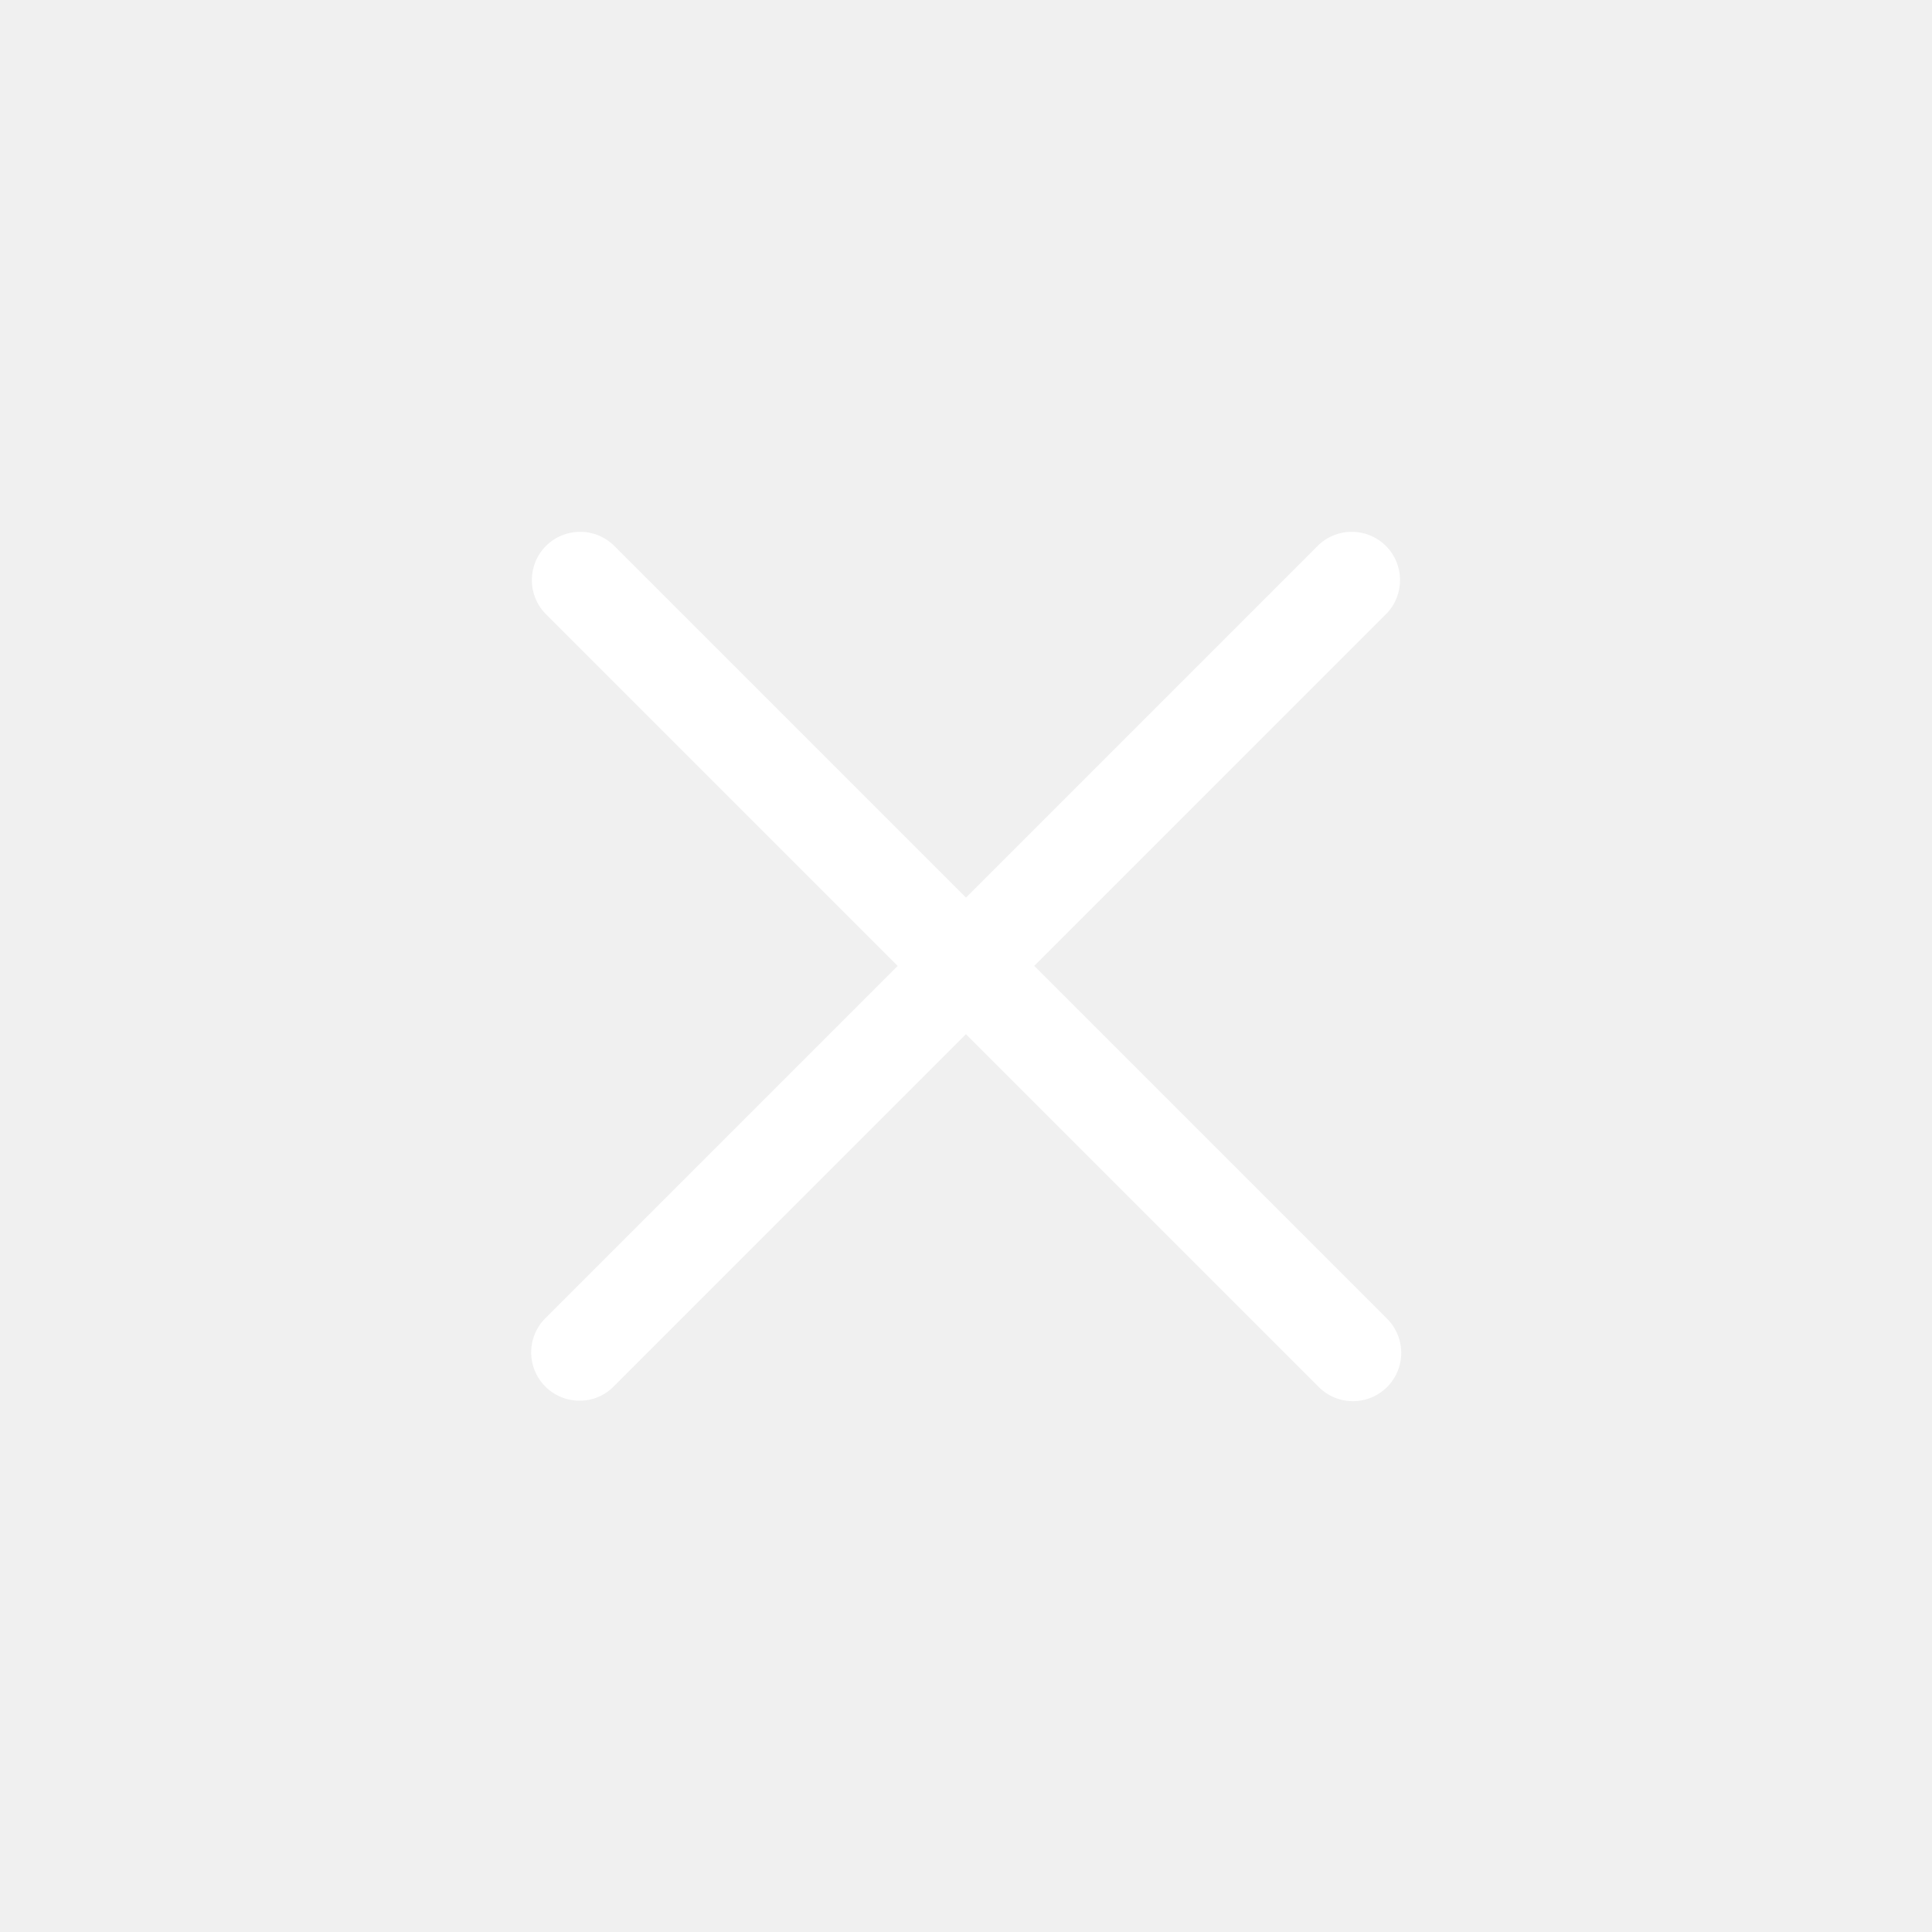
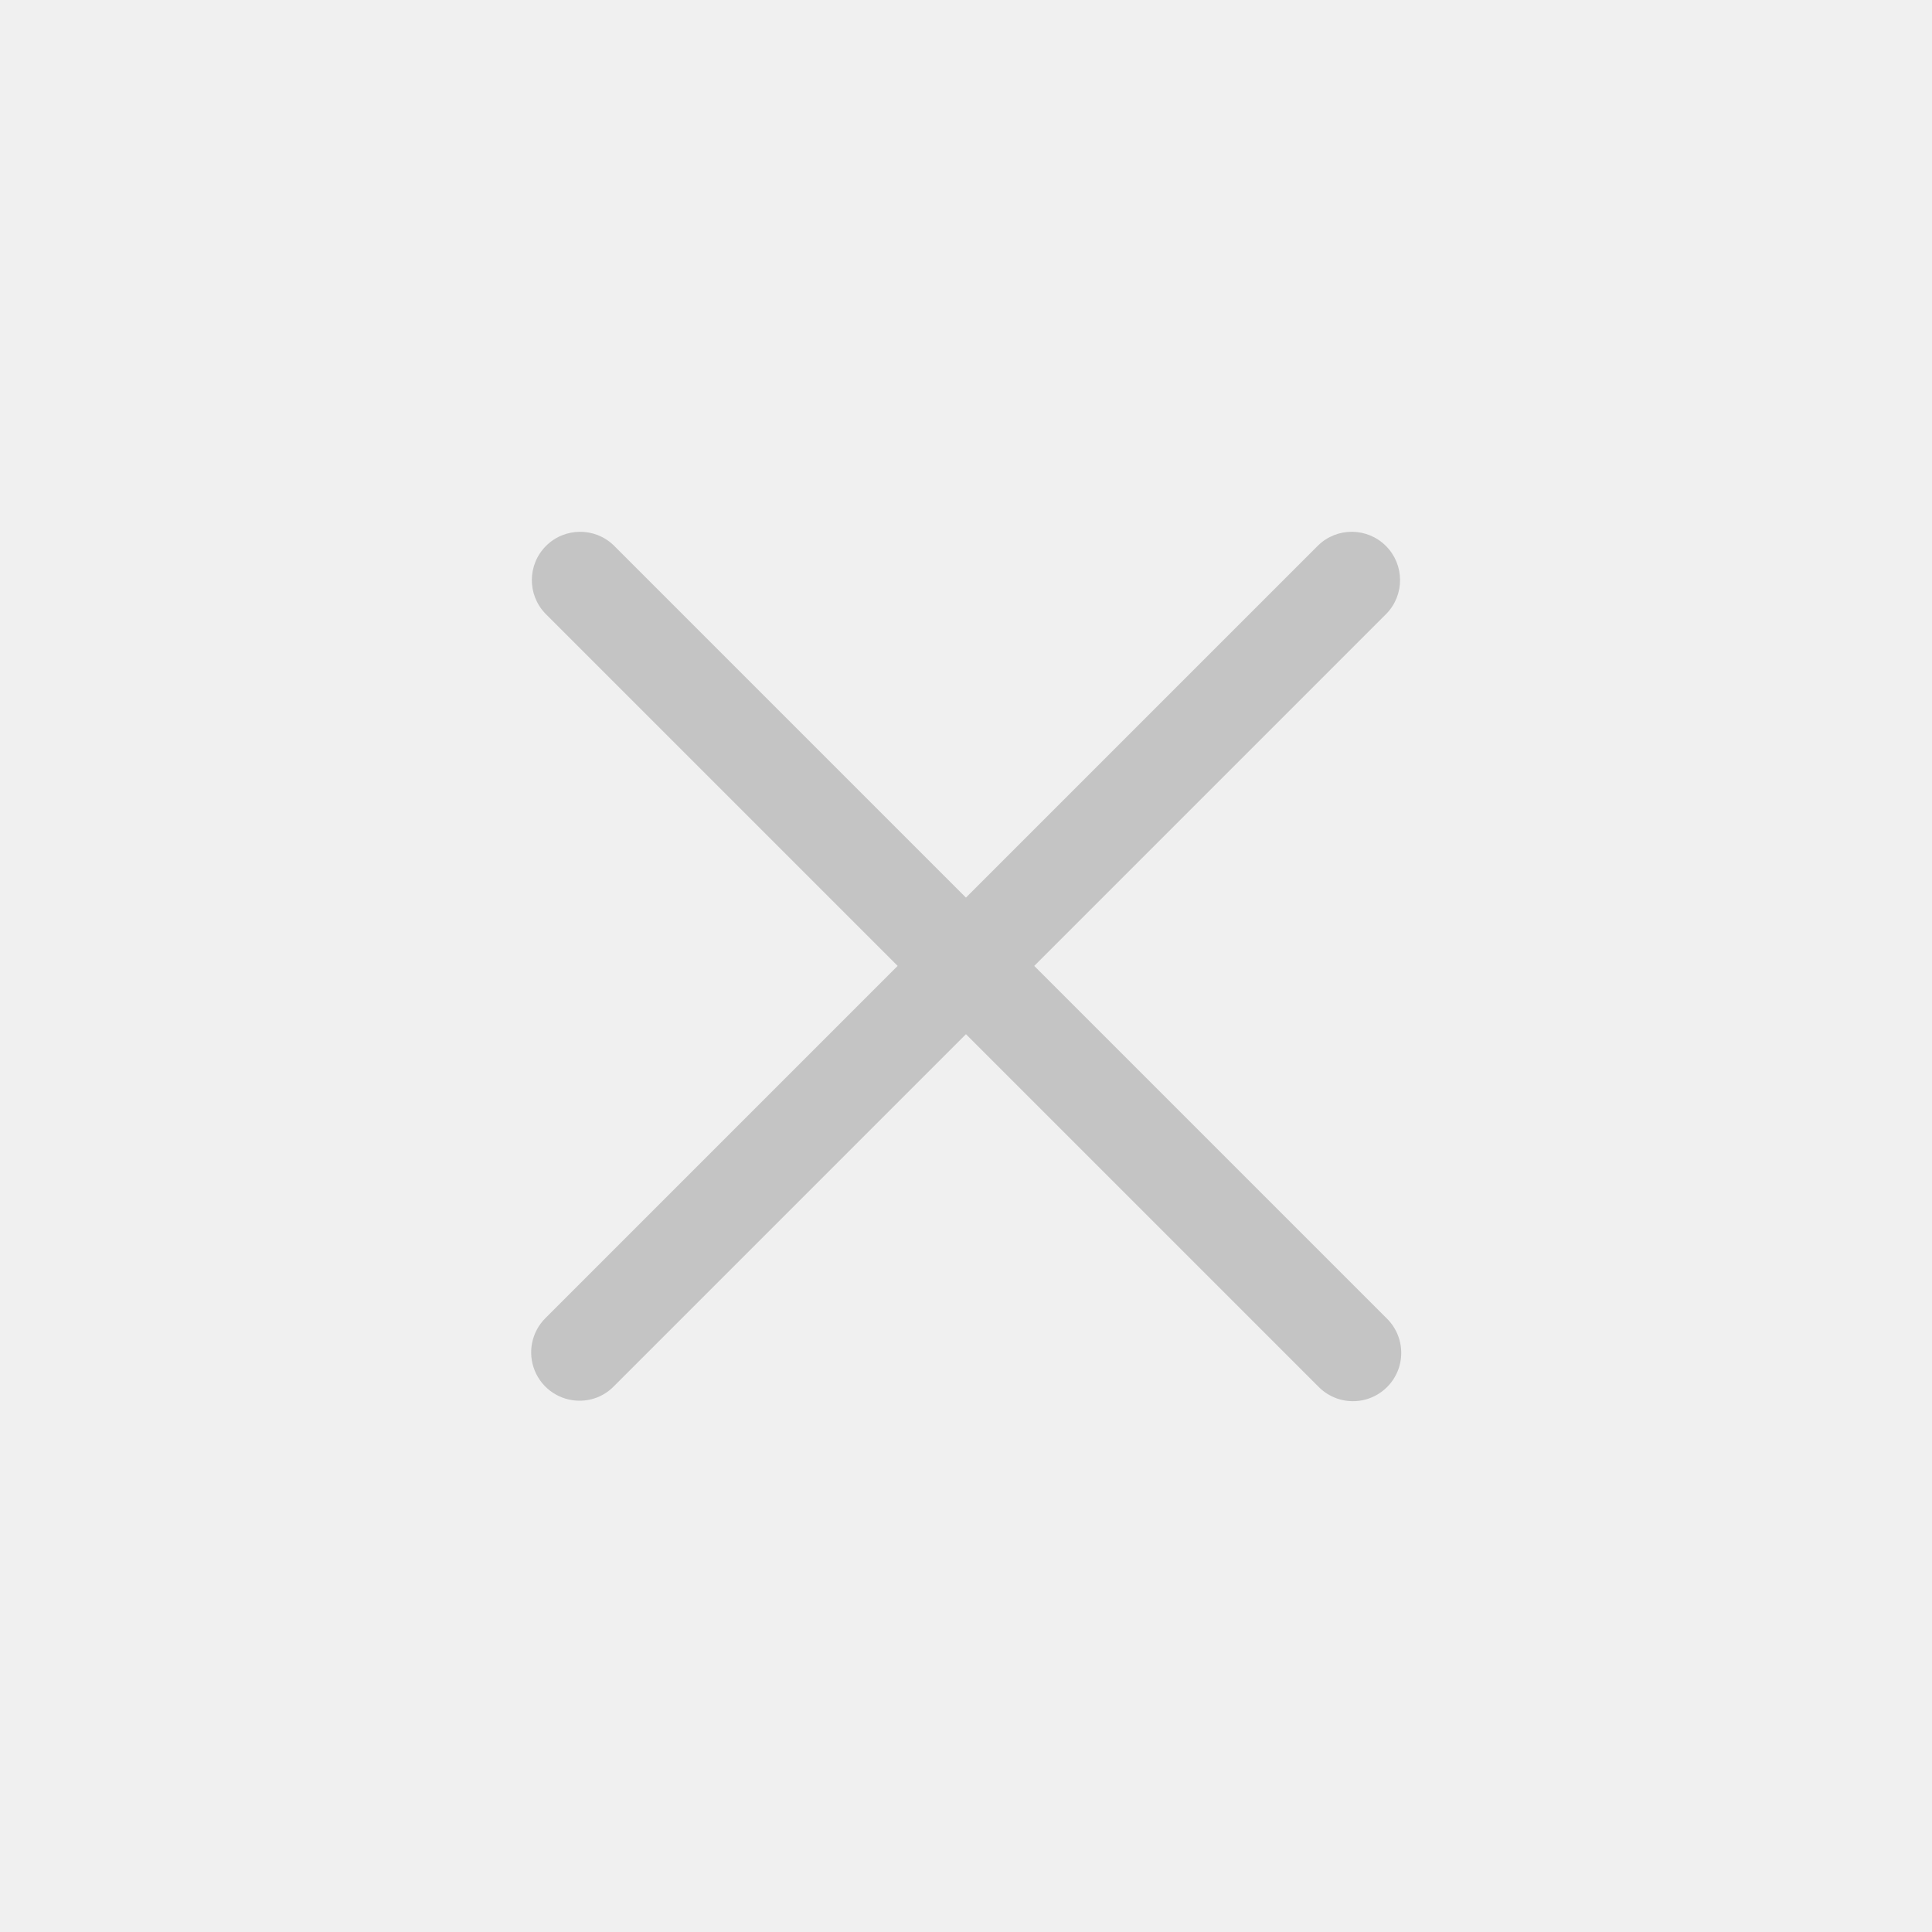
<svg xmlns="http://www.w3.org/2000/svg" width="40" height="40" viewBox="0 0 40 40">
  <g>
    <path fill="rgba(255,255,255,0)" d="M0 0H40V40H0z" transform="translate(1 4) translate(-1 -4)" />
-     <path fill="#fff" d="M7871.292 18657.705l-7.293-7.293-7.293 7.293a.983.983 0 0 1-.707.295 1 1 0 0 1-.707-1.709l7.293-7.293-7.293-7.293a1 1 0 0 1 1.414-1.414l7.293 7.293 7.293-7.293a1 1 0 0 1 1.414 1.414l-7.293 7.293 7.293 7.293a1 1 0 1 1-1.414 1.414z" transform="translate(1 4) translate(-7845 -18633)" />
+     <path fill="#C4C4C4" d="M7871.292 18657.705l-7.293-7.293-7.293 7.293a.983.983 0 0 1-.707.295 1 1 0 0 1-.707-1.709l7.293-7.293-7.293-7.293a1 1 0 0 1 1.414-1.414l7.293 7.293 7.293-7.293a1 1 0 0 1 1.414 1.414l-7.293 7.293 7.293 7.293a1 1 0 1 1-1.414 1.414z" transform="translate(1 4) translate(-7845 -18633)" />
  </g>
</svg>
